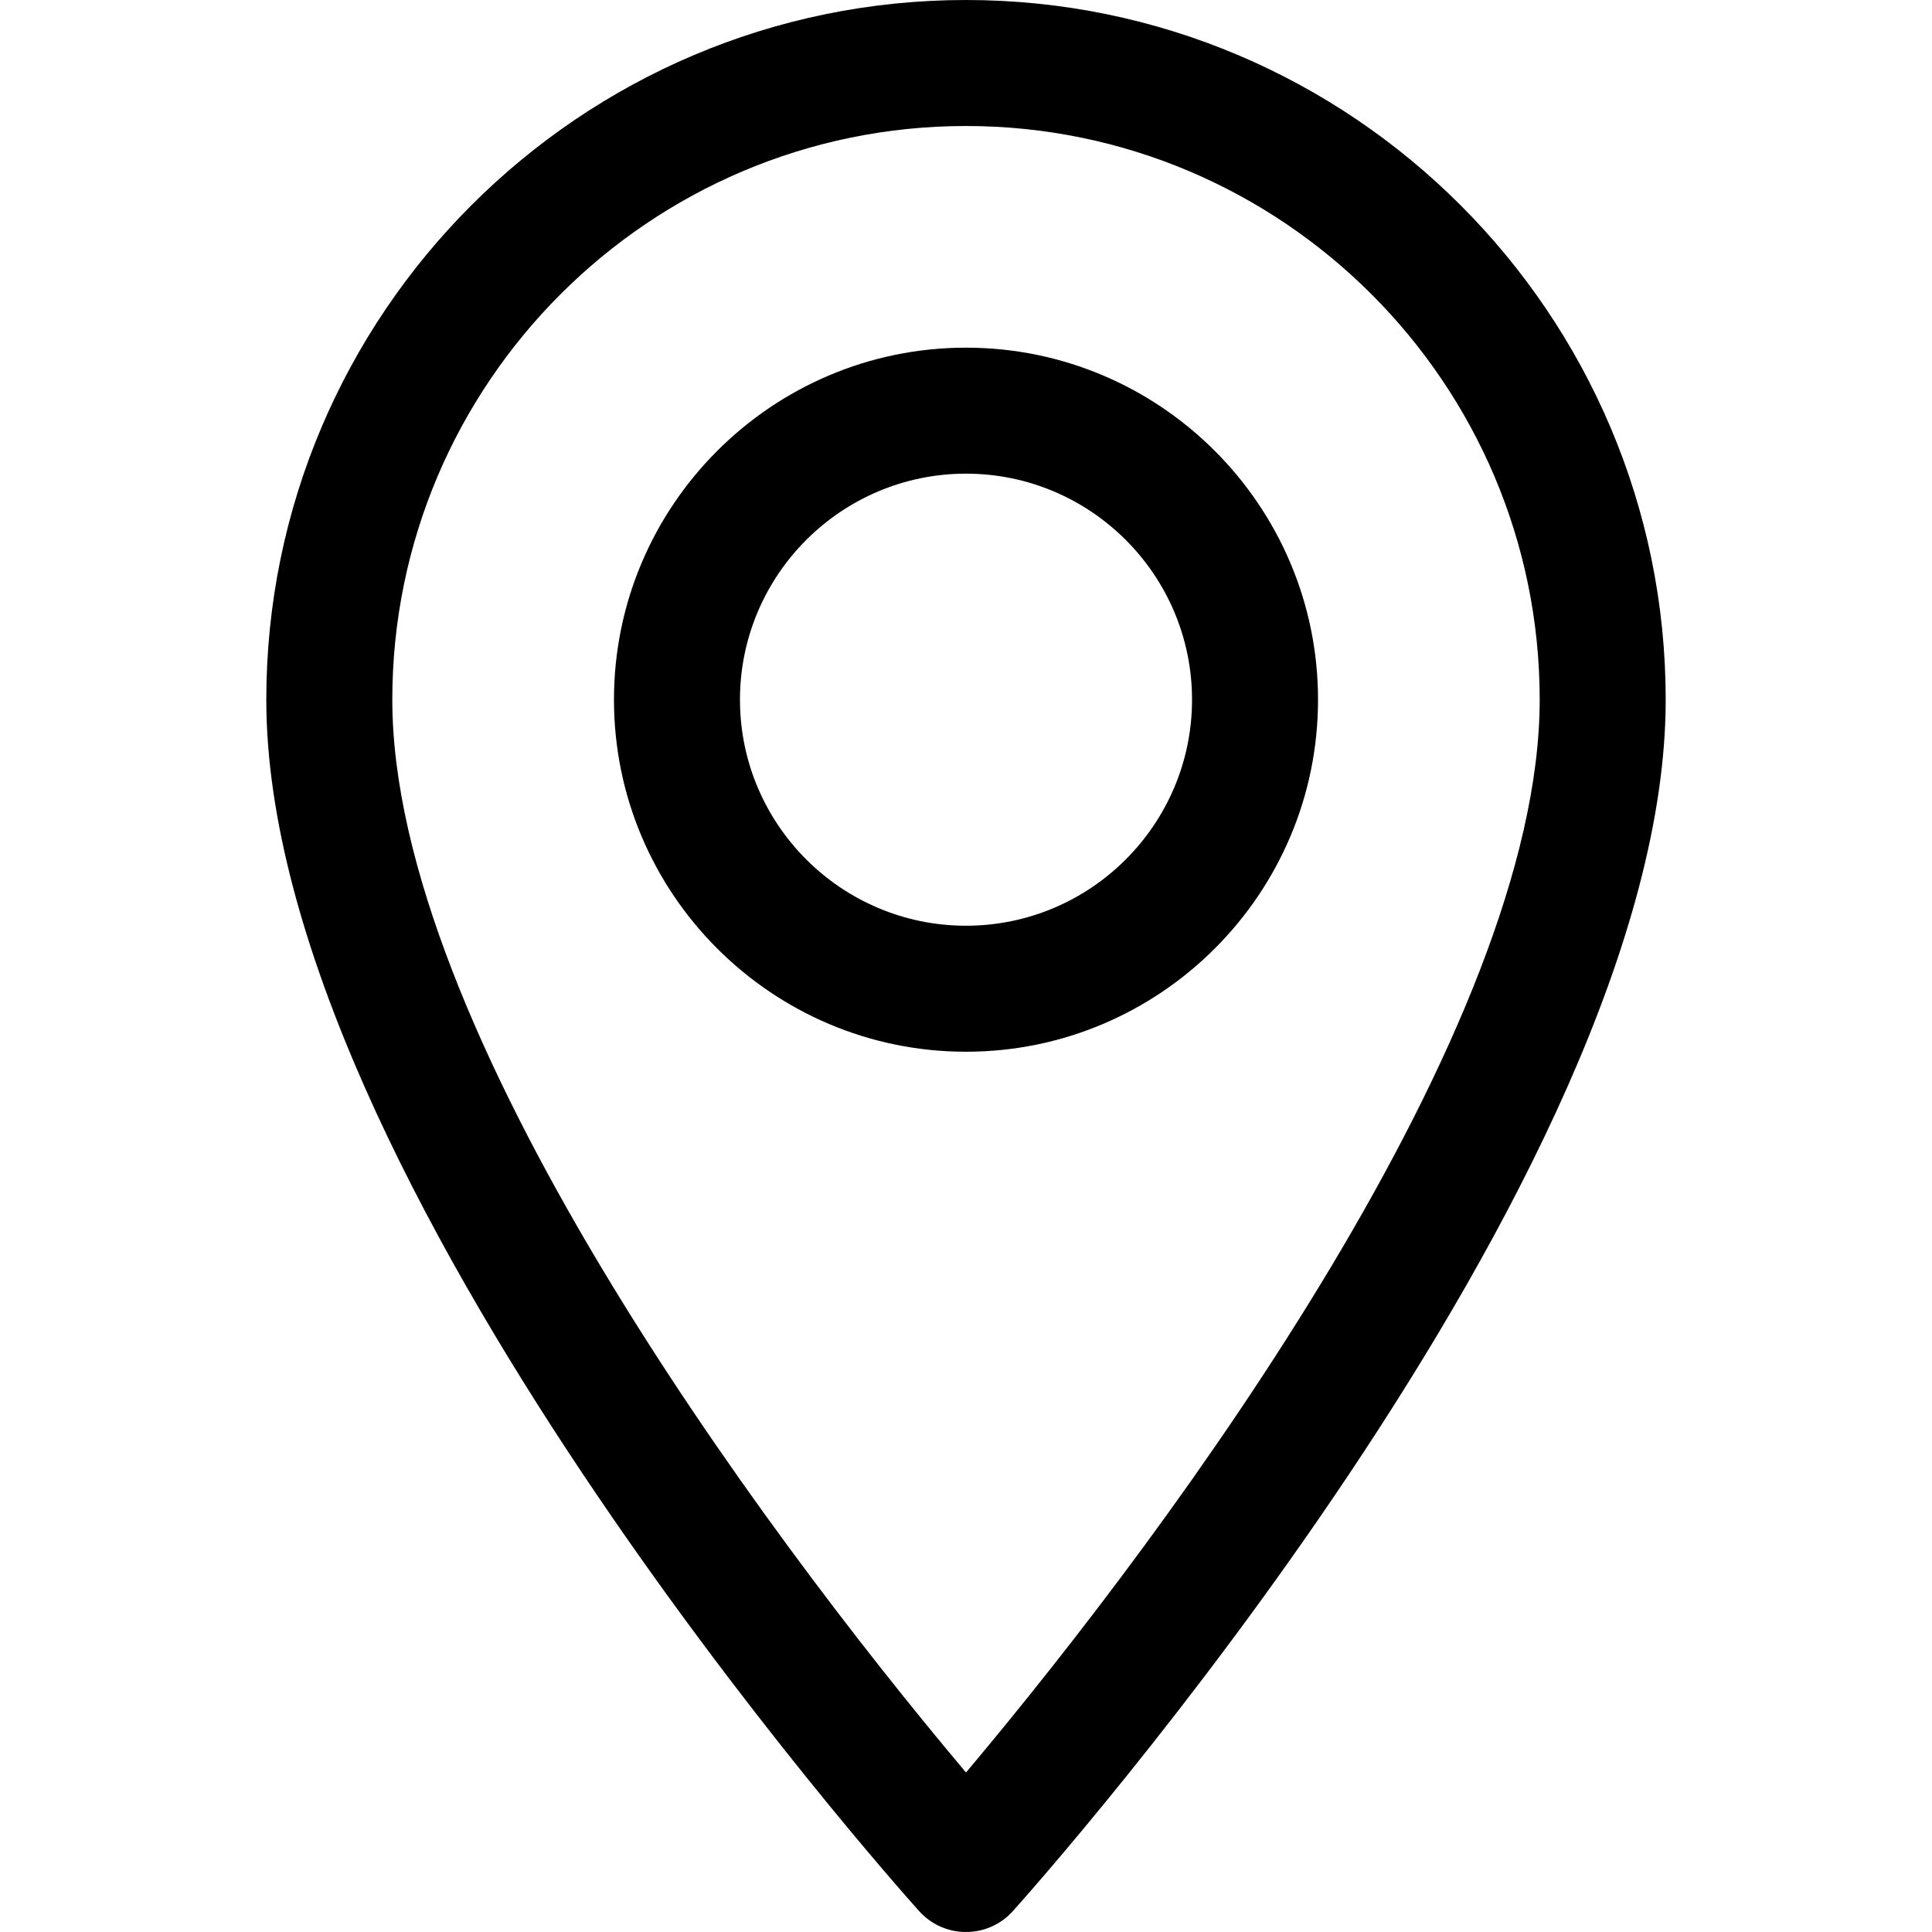
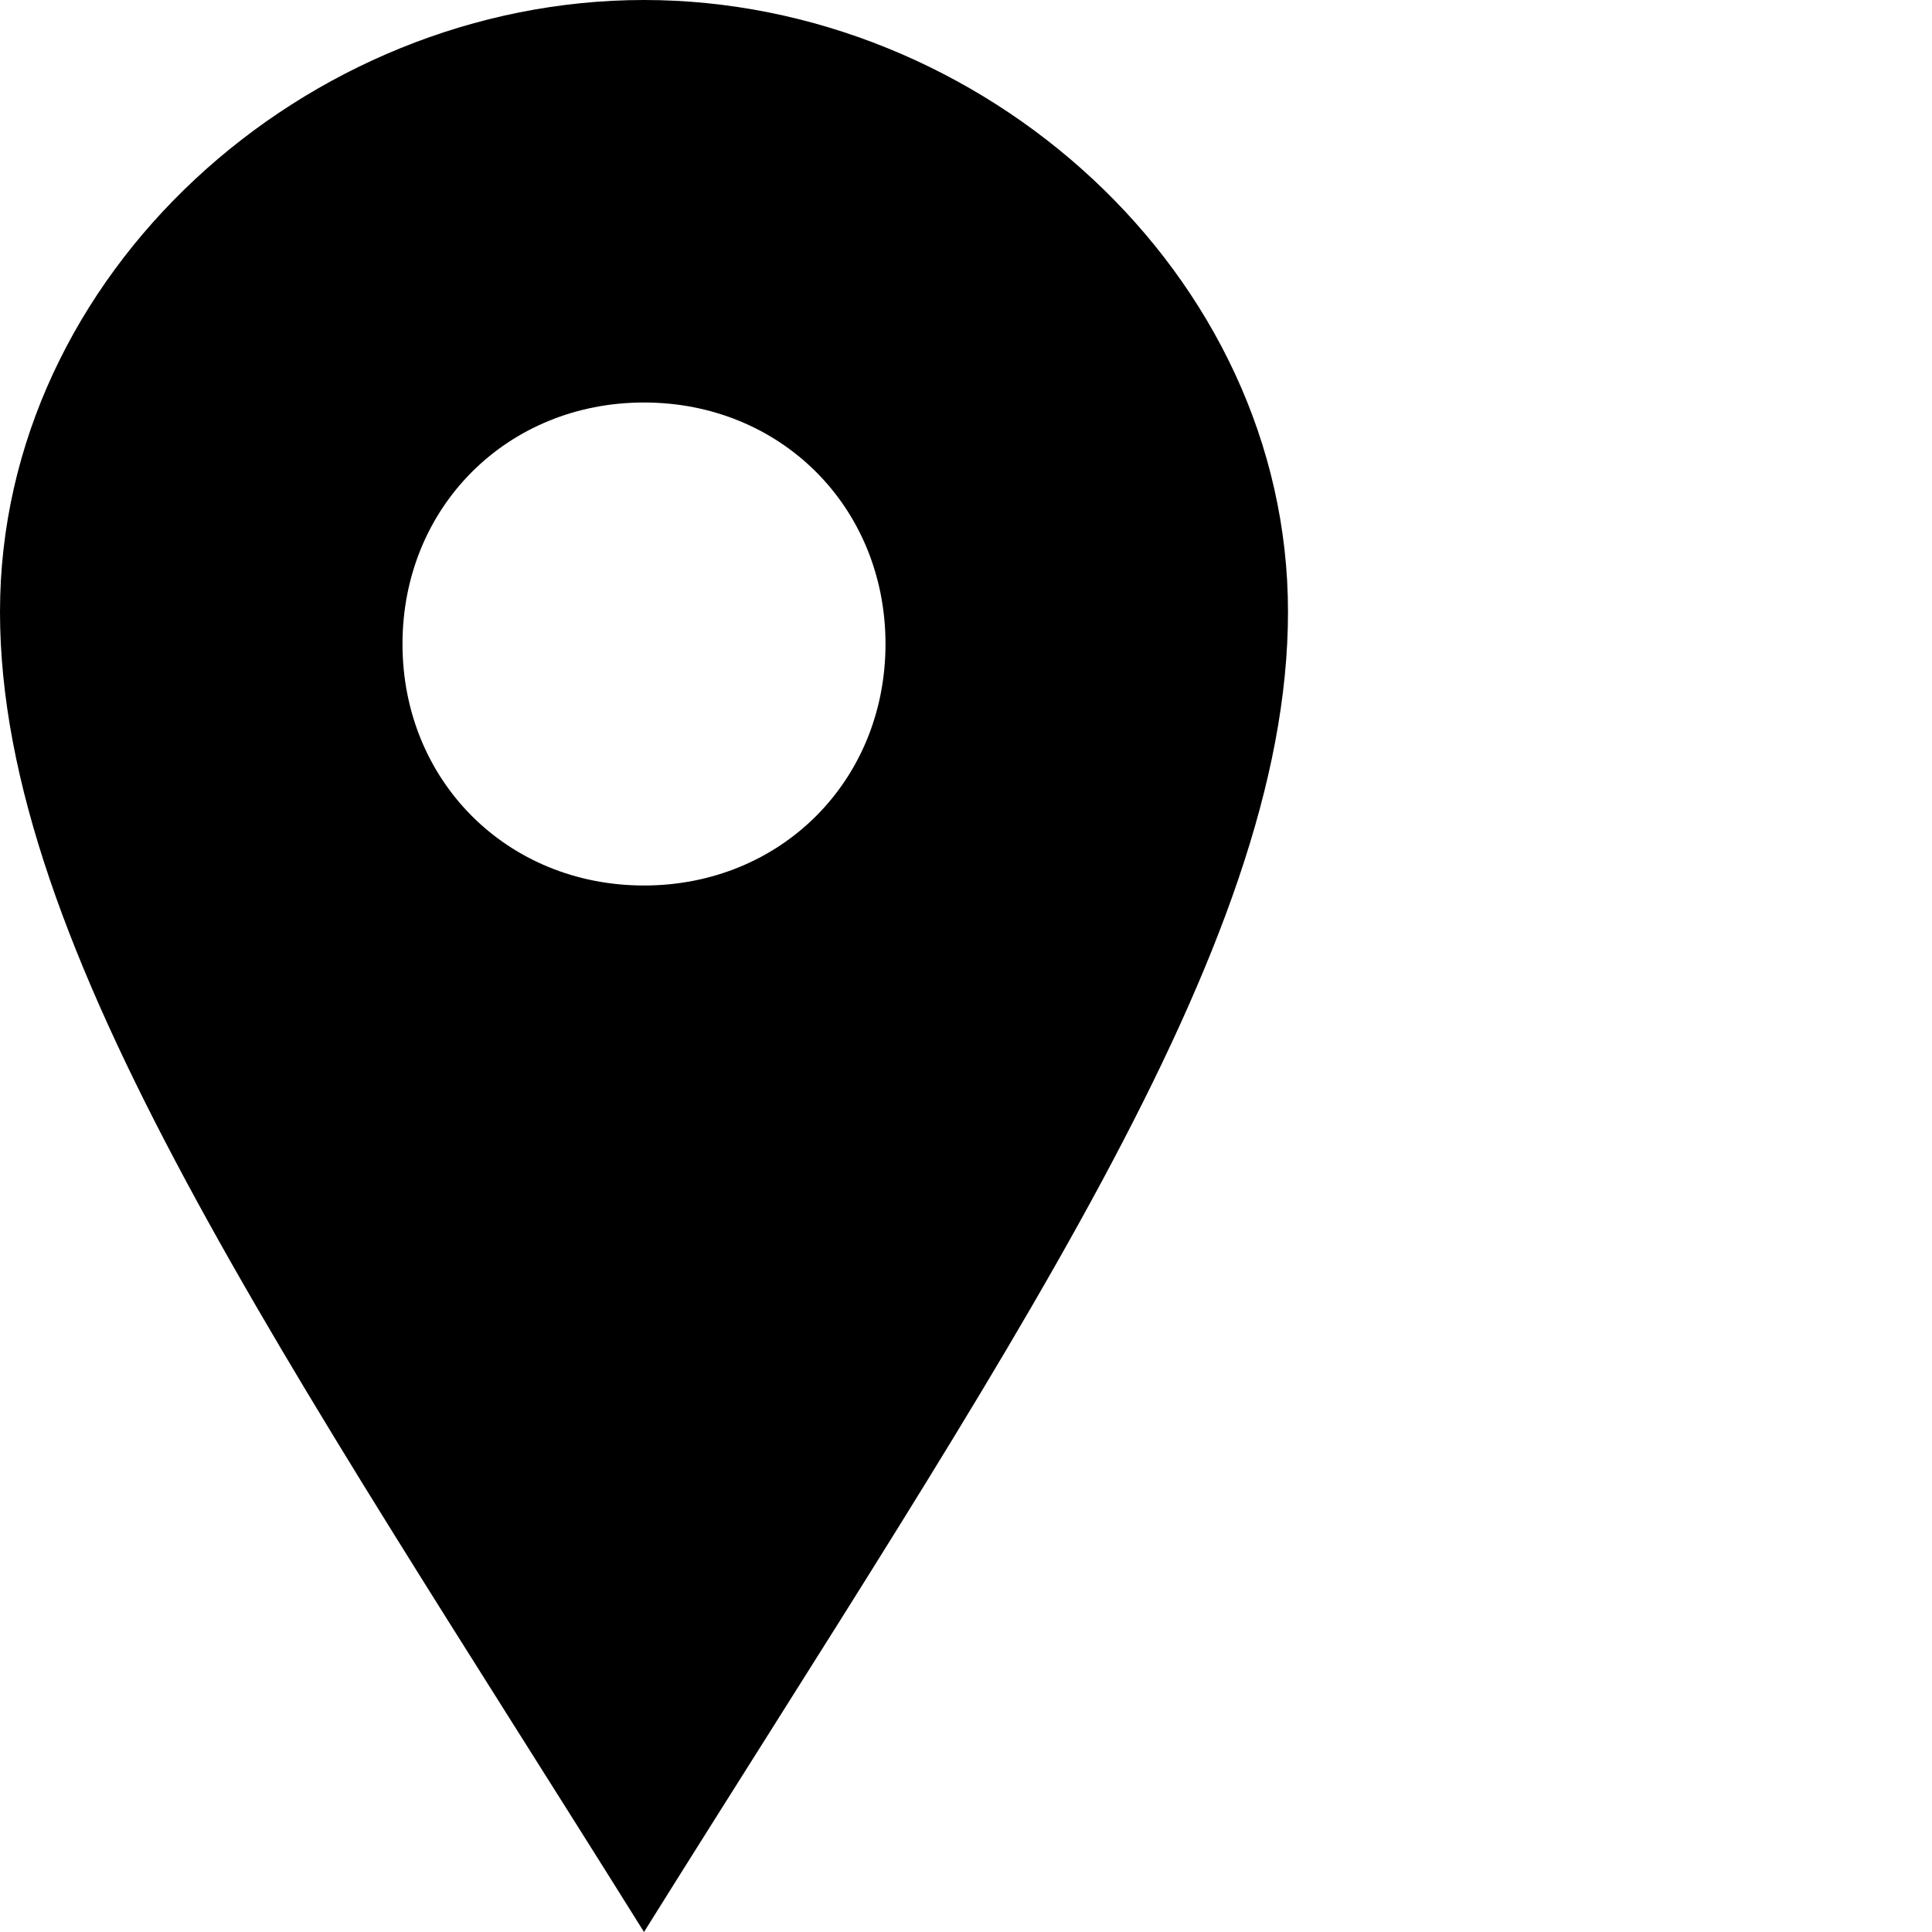
- <svg xmlns="http://www.w3.org/2000/svg" version="1.1" id="Layer_1" x="0px" y="0px" viewBox="0 0 512 512" style="enable-background:new 0 0 512 512;" xml:space="preserve">
-   <g>
-     <g>
-       <path class="white" d="M256,0C153.755,0,70.573,83.182,70.573,185.426c0,126.888,165.939,313.167,173.004,321.035    c6.636,7.391,18.222,7.378,24.846,0c7.065-7.868,173.004-194.147,173.004-321.035C441.425,83.182,358.244,0,256,0z M256,469.729    c-55.847-66.338-152.035-197.217-152.035-284.301c0-83.834,68.202-152.036,152.035-152.036s152.035,68.202,152.035,152.035    C408.034,272.515,311.861,403.37,256,469.729z" />
-     </g>
-   </g>
-   <g>
-     <g>
-       <path class="white" d="M256,92.134c-51.442,0-93.292,41.851-93.292,93.293s41.851,93.293,93.292,93.293s93.291-41.851,93.291-93.293    S307.441,92.134,256,92.134z M256,245.328c-33.03,0-59.9-26.871-59.9-59.901s26.871-59.901,59.9-59.901s59.9,26.871,59.9,59.901    S289.029,245.328,256,245.328z" />
-     </g>
-   </g>
+ <svg xmlns="http://www.w3.org/2000/svg" version="1.1" id="Layer_1" x="0px" y="0px" viewBox="0 0 24 24" style="enable-background:new 0 0 8 24;" xml:space="preserve">
+   <path d="M8,0C3.8,0,0,3.4,0,7.6S3.5,16.8,8,24c4.5-7.2,8-12.2,8-16.4S12.2,0,8,0z M8,11c-1.7,0-3-1.3-3-3s1.3-3,3-3s3,1.3,3,3  S9.7,11,8,11z" />
</svg>
